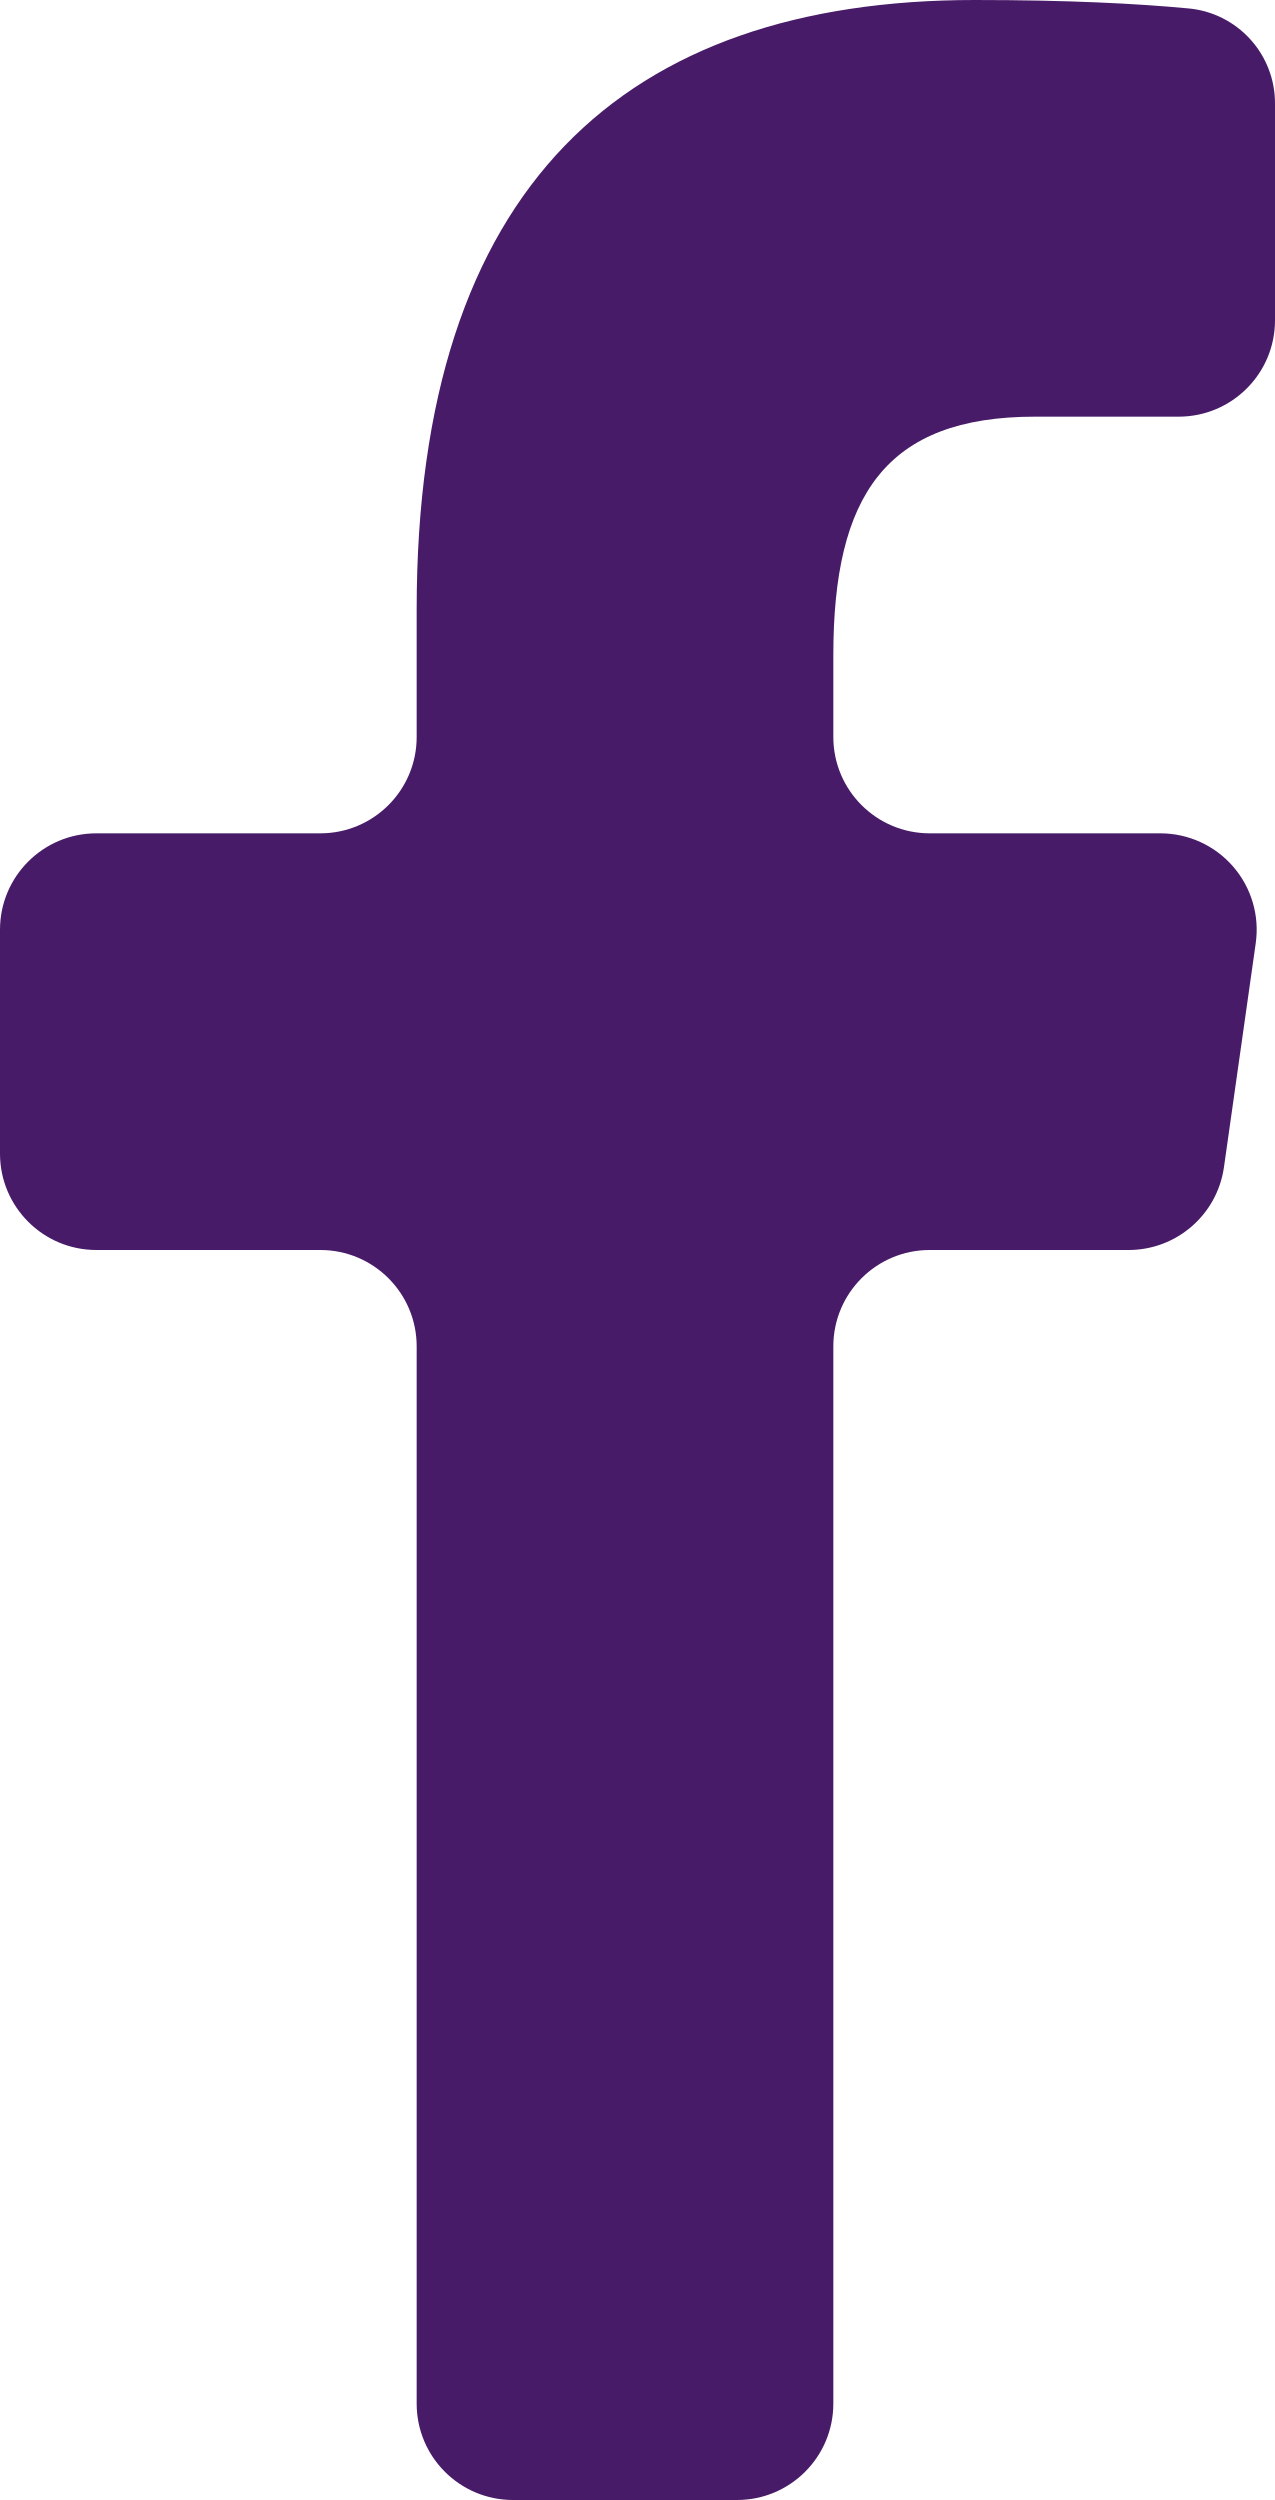
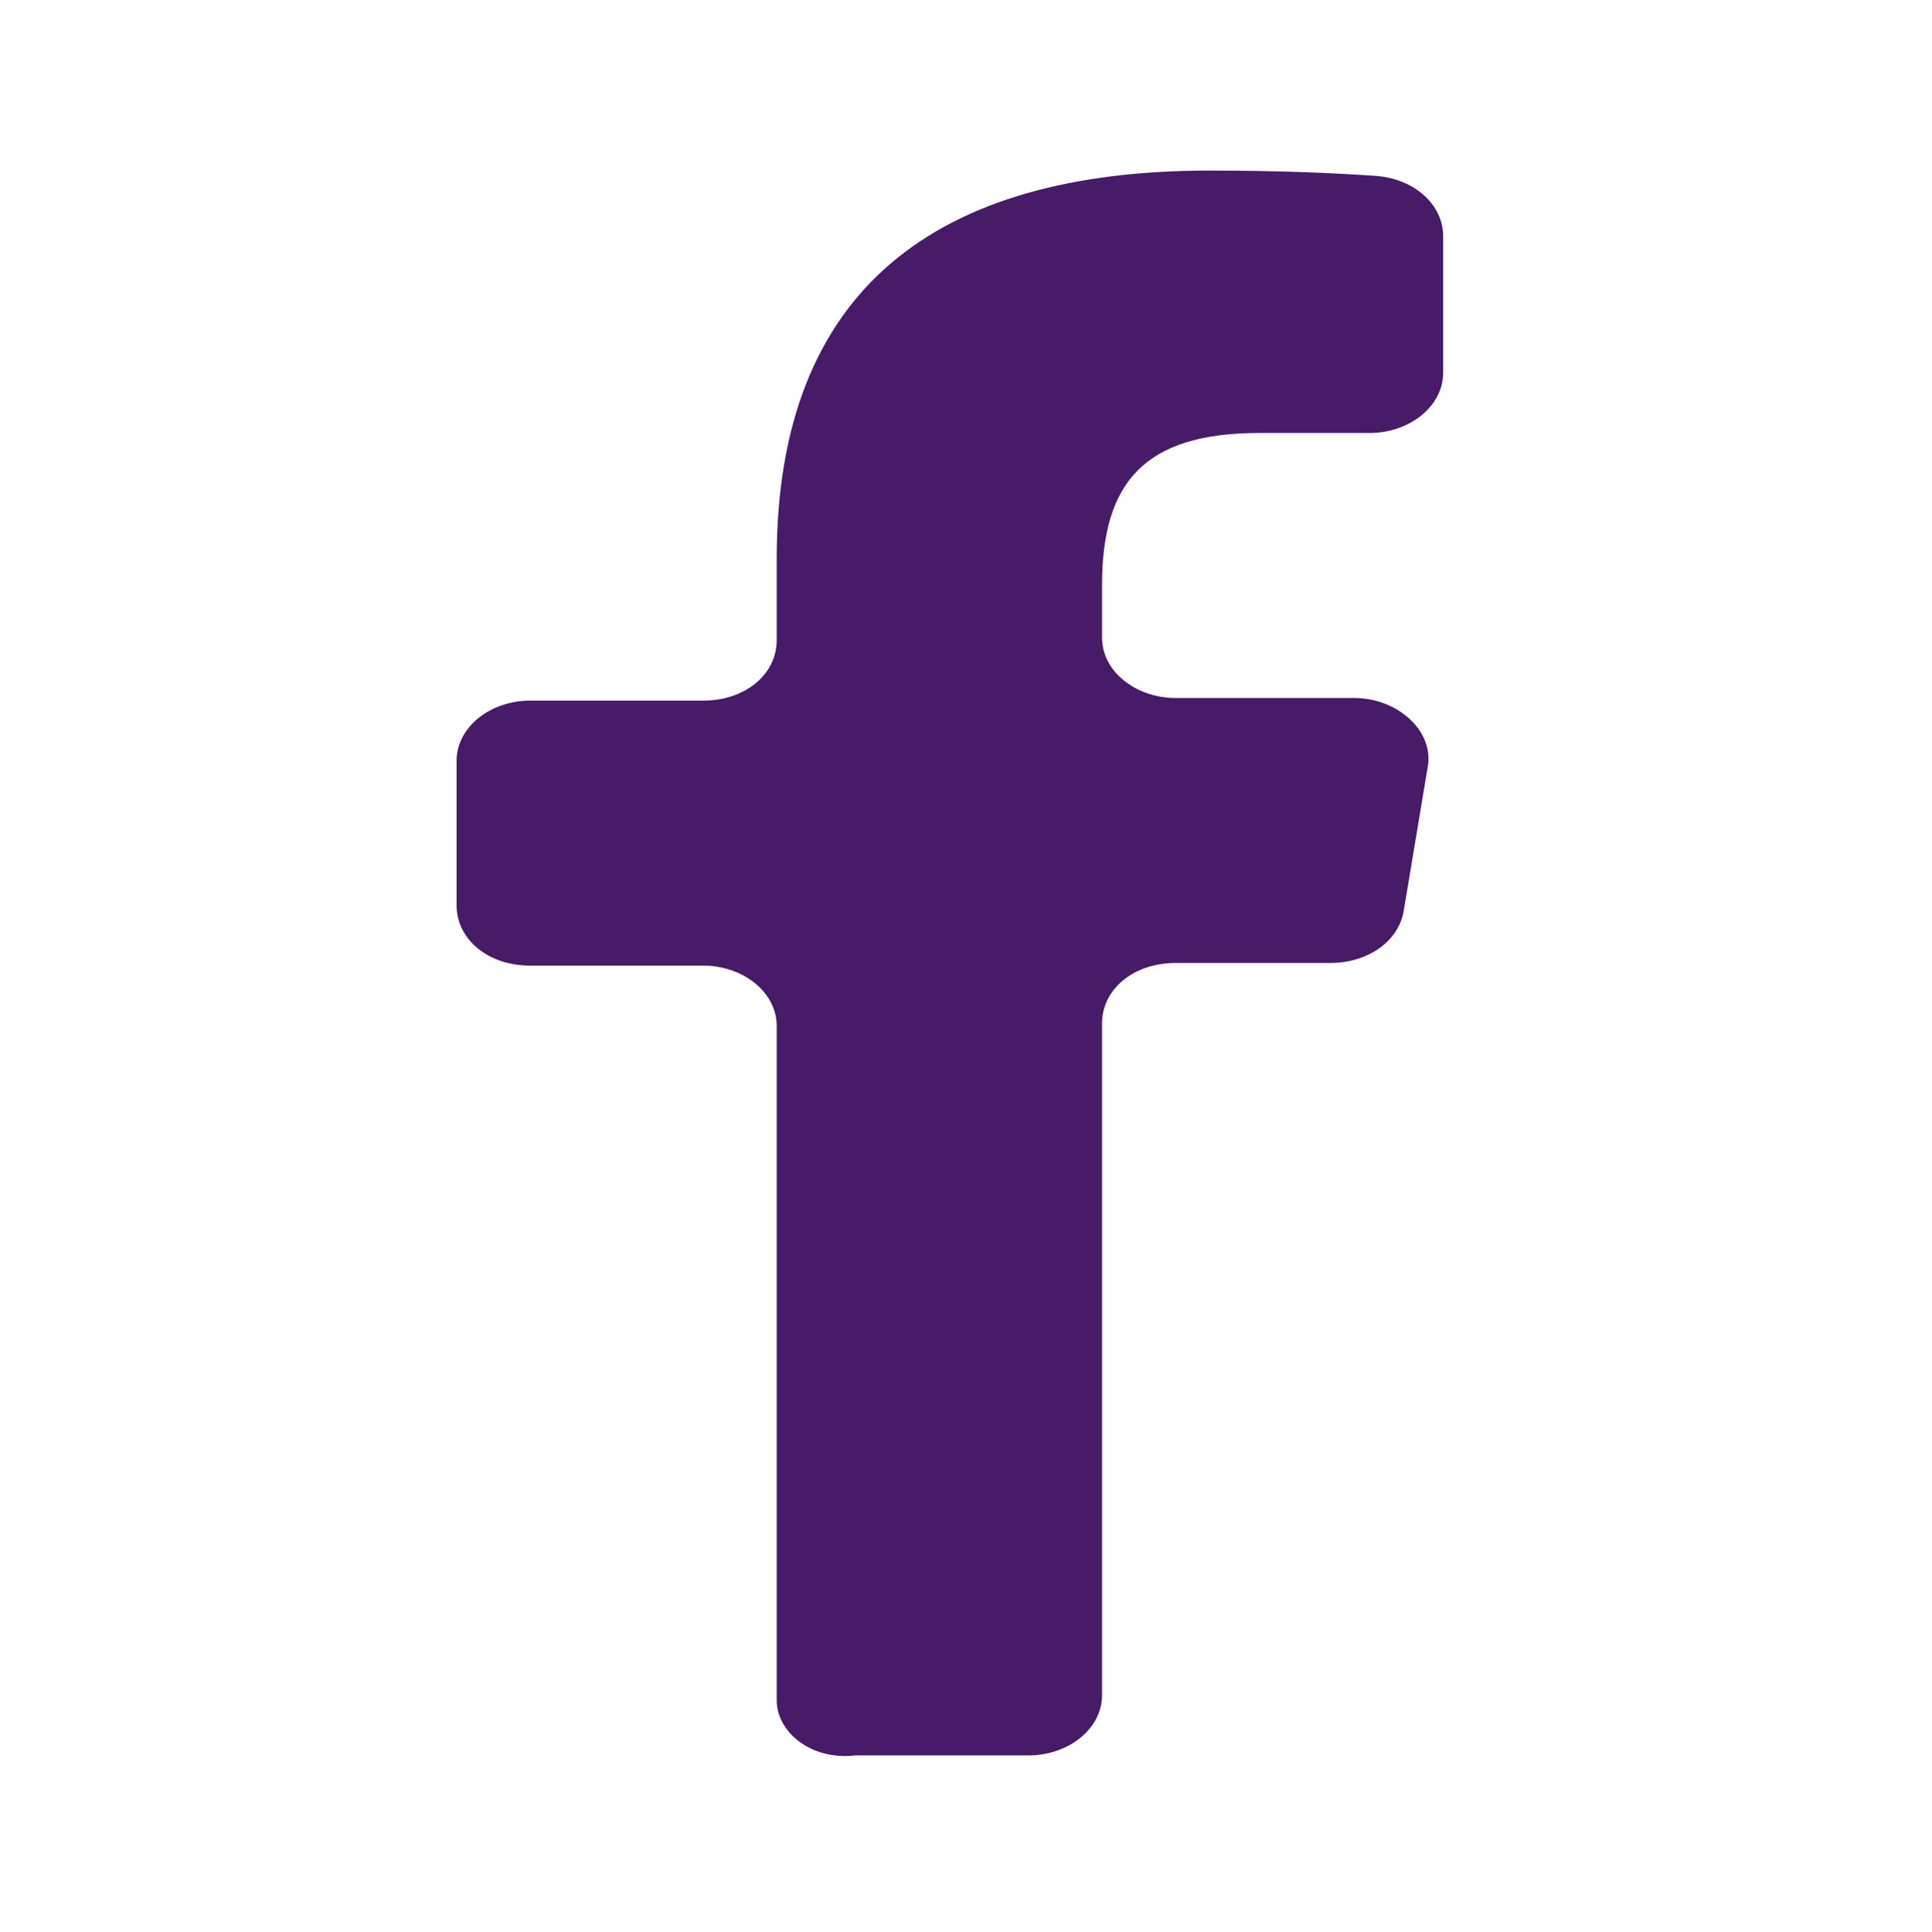
- <svg xmlns="http://www.w3.org/2000/svg" id="Слой_1" data-name="Слой 1" viewBox="0 0 24.48 48">
-   <defs>
-     <style>.cls-1{fill:#481b68;}</style>
-   </defs>
-   <path class="cls-1" d="M24,52.15V31.85A1.85,1.85,0,0,0,22.15,30h-4.3A1.85,1.85,0,0,1,16,28.15v-4.3A1.85,1.85,0,0,1,17.85,22h4.3A1.85,1.85,0,0,0,24,20.15V17.7C24,9.57,28,6,34.72,6c1.79,0,3.12.07,4.08.16A1.83,1.83,0,0,1,40.48,8v4.15A1.85,1.85,0,0,1,38.63,14H35.87C33,14,32,15.52,32,18.58v1.57A1.85,1.85,0,0,0,33.85,22h4.43a1.85,1.85,0,0,1,1.83,2.11l-.61,4.3A1.85,1.85,0,0,1,37.66,30H33.85A1.85,1.85,0,0,0,32,31.85v20.3A1.85,1.85,0,0,1,30.15,54h-4.3A1.85,1.85,0,0,1,24,52.15Z" transform="translate(-16 -6)" />
+ <svg xmlns="http://www.w3.org/2000/svg" version="1.1" x="0px" y="0px" viewBox="0 0 73.6 73.6" style="enable-background:new 0 0 73.6 73.6;" xml:space="preserve">
+   <style type="text/css">
+ 	.st0{display:none;}
+ 	.st1{display:inline;}
+ 	.st2{fill:#481B68;}
+ </style>
+   <g id="Слой_1" class="st0">
+     <g id="surface19671200" class="st1">
+       <path class="st2" d="M37,7.6C20.6,7.6,7.3,20.9,7.4,37.3c0,5.2,1.4,10.3,3.9,14.8L7.3,67l15.6-3.6C27.2,65.7,32,67,37,67l0,0    c16.4,0.3,29.9-12.8,30.2-29.2S54.4,7.9,38,7.6C37.6,7.6,37.3,7.6,37,7.6L37,7.6z M37,13.5c13.1,0,23.8,10.6,23.8,23.7    C60.8,50.3,50.2,61,37.1,61c-4,0-7.9-1-11.4-2.9l-2-1.1l-2.2,0.5l-5.9,1.4l1.4-5.3l0.6-2.4l-1.2-2.1c-6.5-11.4-2.6-25.9,8.7-32.4    C28.8,14.6,32.9,13.5,37,13.5L37,13.5z M26.5,23.6c-0.8,0-1.5,0.4-2,0.9c-1.7,1.6-2.6,3.8-2.6,6.2c0,3.6,2.6,7.2,3,7.7    c0.4,0.5,5.1,8.2,12.7,11.2c6.3,2.5,7.5,2,8.9,1.9c1.3-0.1,4.4-1.8,5-3.5c0.5-1.1,0.6-2.3,0.4-3.5c-0.2-0.3-0.7-0.5-1.4-0.9    s-4.4-2.2-5.1-2.4c-0.7-0.3-1.2-0.4-1.7,0.4s-1.9,2.4-2.3,2.9c-0.4,0.5-0.9,0.6-1.6,0.2c-2.2-0.9-4.2-2.1-6-3.7    c-1.6-1.5-3-3.2-4.1-5.1c-0.4-0.7,0-1.1,0.3-1.5c0.4-0.4,0.7-0.9,1.1-1.3c0.3-0.4,0.6-0.8,0.7-1.2c0.2-0.4,0.2-0.9-0.1-1.3    c-0.2-0.4-1.6-4-2.3-5.5c-0.6-1.2-1.1-1.3-1.7-1.3C27.4,23.5,27,23.6,26.5,23.6L26.5,23.6z" />
+     </g>
+   </g>
+   <g id="Слой_4" class="st0">
+     <g class="st1">
+       <path class="st2" d="M37.2,21.5c-8.7,0-15.8,7.1-15.8,15.8S28.5,53,37.2,53S53,45.9,53,37.3S45.9,21.5,37.2,21.5z M37.2,48.3    c-6.1,0-11-4.9-11-11s4.9-11,11-11s11,4.9,11,11S43.3,48.3,37.2,48.3z" />
+       <path class="st2" d="M49,7.3H25.4c-10,0-18.1,8.2-18.1,18.1v23.7c0,10,8.2,18.1,18.1,18.1H49c10,0,18.1-8.2,18.1-18.1V25.4    C67.2,15.4,59,7.3,49,7.3z M62.5,49.1c0,7.4-6,13.4-13.4,13.4H25.4c-7.4,0-13.4-6-13.4-13.4V25.4C12,18,18,12,25.4,12H49    c7.4,0,13.4,6,13.4,13.4V49.1z" />
+       <circle class="st2" cx="53" cy="21.5" r="3.2" />
+     </g>
+   </g>
+   <g id="Слой_2">
+     <path class="st2" d="M29.6,64.8V39.1c0-1.3-1.3-2.3-2.8-2.3h-6.6c-1.6,0-2.8-1-2.8-2.3V29c0-1.3,1.3-2.3,2.8-2.3h6.6   c1.6,0,2.8-1,2.8-2.3v-3.1c0-10.3,6.1-14.8,16.5-14.8c2.8,0,4.8,0.1,6.3,0.2c1.5,0.1,2.6,1.1,2.6,2.3v5.2c0,1.3-1.3,2.3-2.8,2.3   h-4.2c-4.4,0-6,1.9-6,5.8v2c0,1.3,1.3,2.3,2.8,2.3h6.8c1.7,0,3.1,1.3,2.8,2.7l-0.9,5.4c-0.2,1.2-1.4,2-2.8,2h-5.9   c-1.6,0-2.8,1-2.8,2.3v25.6c0,1.3-1.3,2.3-2.8,2.3h-6.6C30.9,67.1,29.6,66,29.6,64.8z" />
+   </g>
+   <g id="Слой_3" class="st0">
+     <g id="surface138882587" class="st1">
+       <path class="st2" d="M73.2,57.7c-2.9-5.9-10.7-13.2-13.9-16.3c-0.9-0.8-1-2.3-0.2-3.3c0,0,0,0,0,0c6.1-7.2,11-15.6,12.7-20.6    c0.6-1.8-0.3-3.7-1.9-4.4c-0.3-0.1-0.7-0.2-1.1-0.2h-6.3c-1.6-0.2-3.1,0.6-3.8,2.1c-5,11.5-9.4,16.5-12.5,19.4    c-1.1,1.1-2.7,0.9-3.7-0.3c-0.4-0.5-0.7-1.2-0.7-1.9V17c0-2.1-1.6-3.8-3.5-3.8L26.8,13c-0.9-0.1-1.7,0.7-1.8,1.7    c0,0.5,0.1,1,0.4,1.4l1.9,3c0.7,1,1.1,2.3,1.1,3.6v13.5c0,1.5-1.1,2.6-2.4,2.6c-0.6,0-1.2-0.3-1.7-0.8c-5.2-5.5-9.7-17-11.3-22.4    C12.5,14,11.2,13,9.7,13H3.5C1.6,13,0,14.7,0,16.8c0,0.3,0,0.7,0.1,1c5.6,21.9,17.2,42.8,37.9,45c1.9,0.2,3.6-1.4,3.8-3.5    c0-0.1,0-0.2,0-0.3V52c0-2.1,1.5-3.8,3.3-3.8h0.2c5.5,0,11.6,8.8,13.7,12.9c0.6,1.2,1.8,1.9,3,1.8h8.4c1.7,0,3.1-1.6,3.1-3.5    C73.6,58.8,73.4,58.2,73.2,57.7z" />
+     </g>
+   </g>
</svg>
